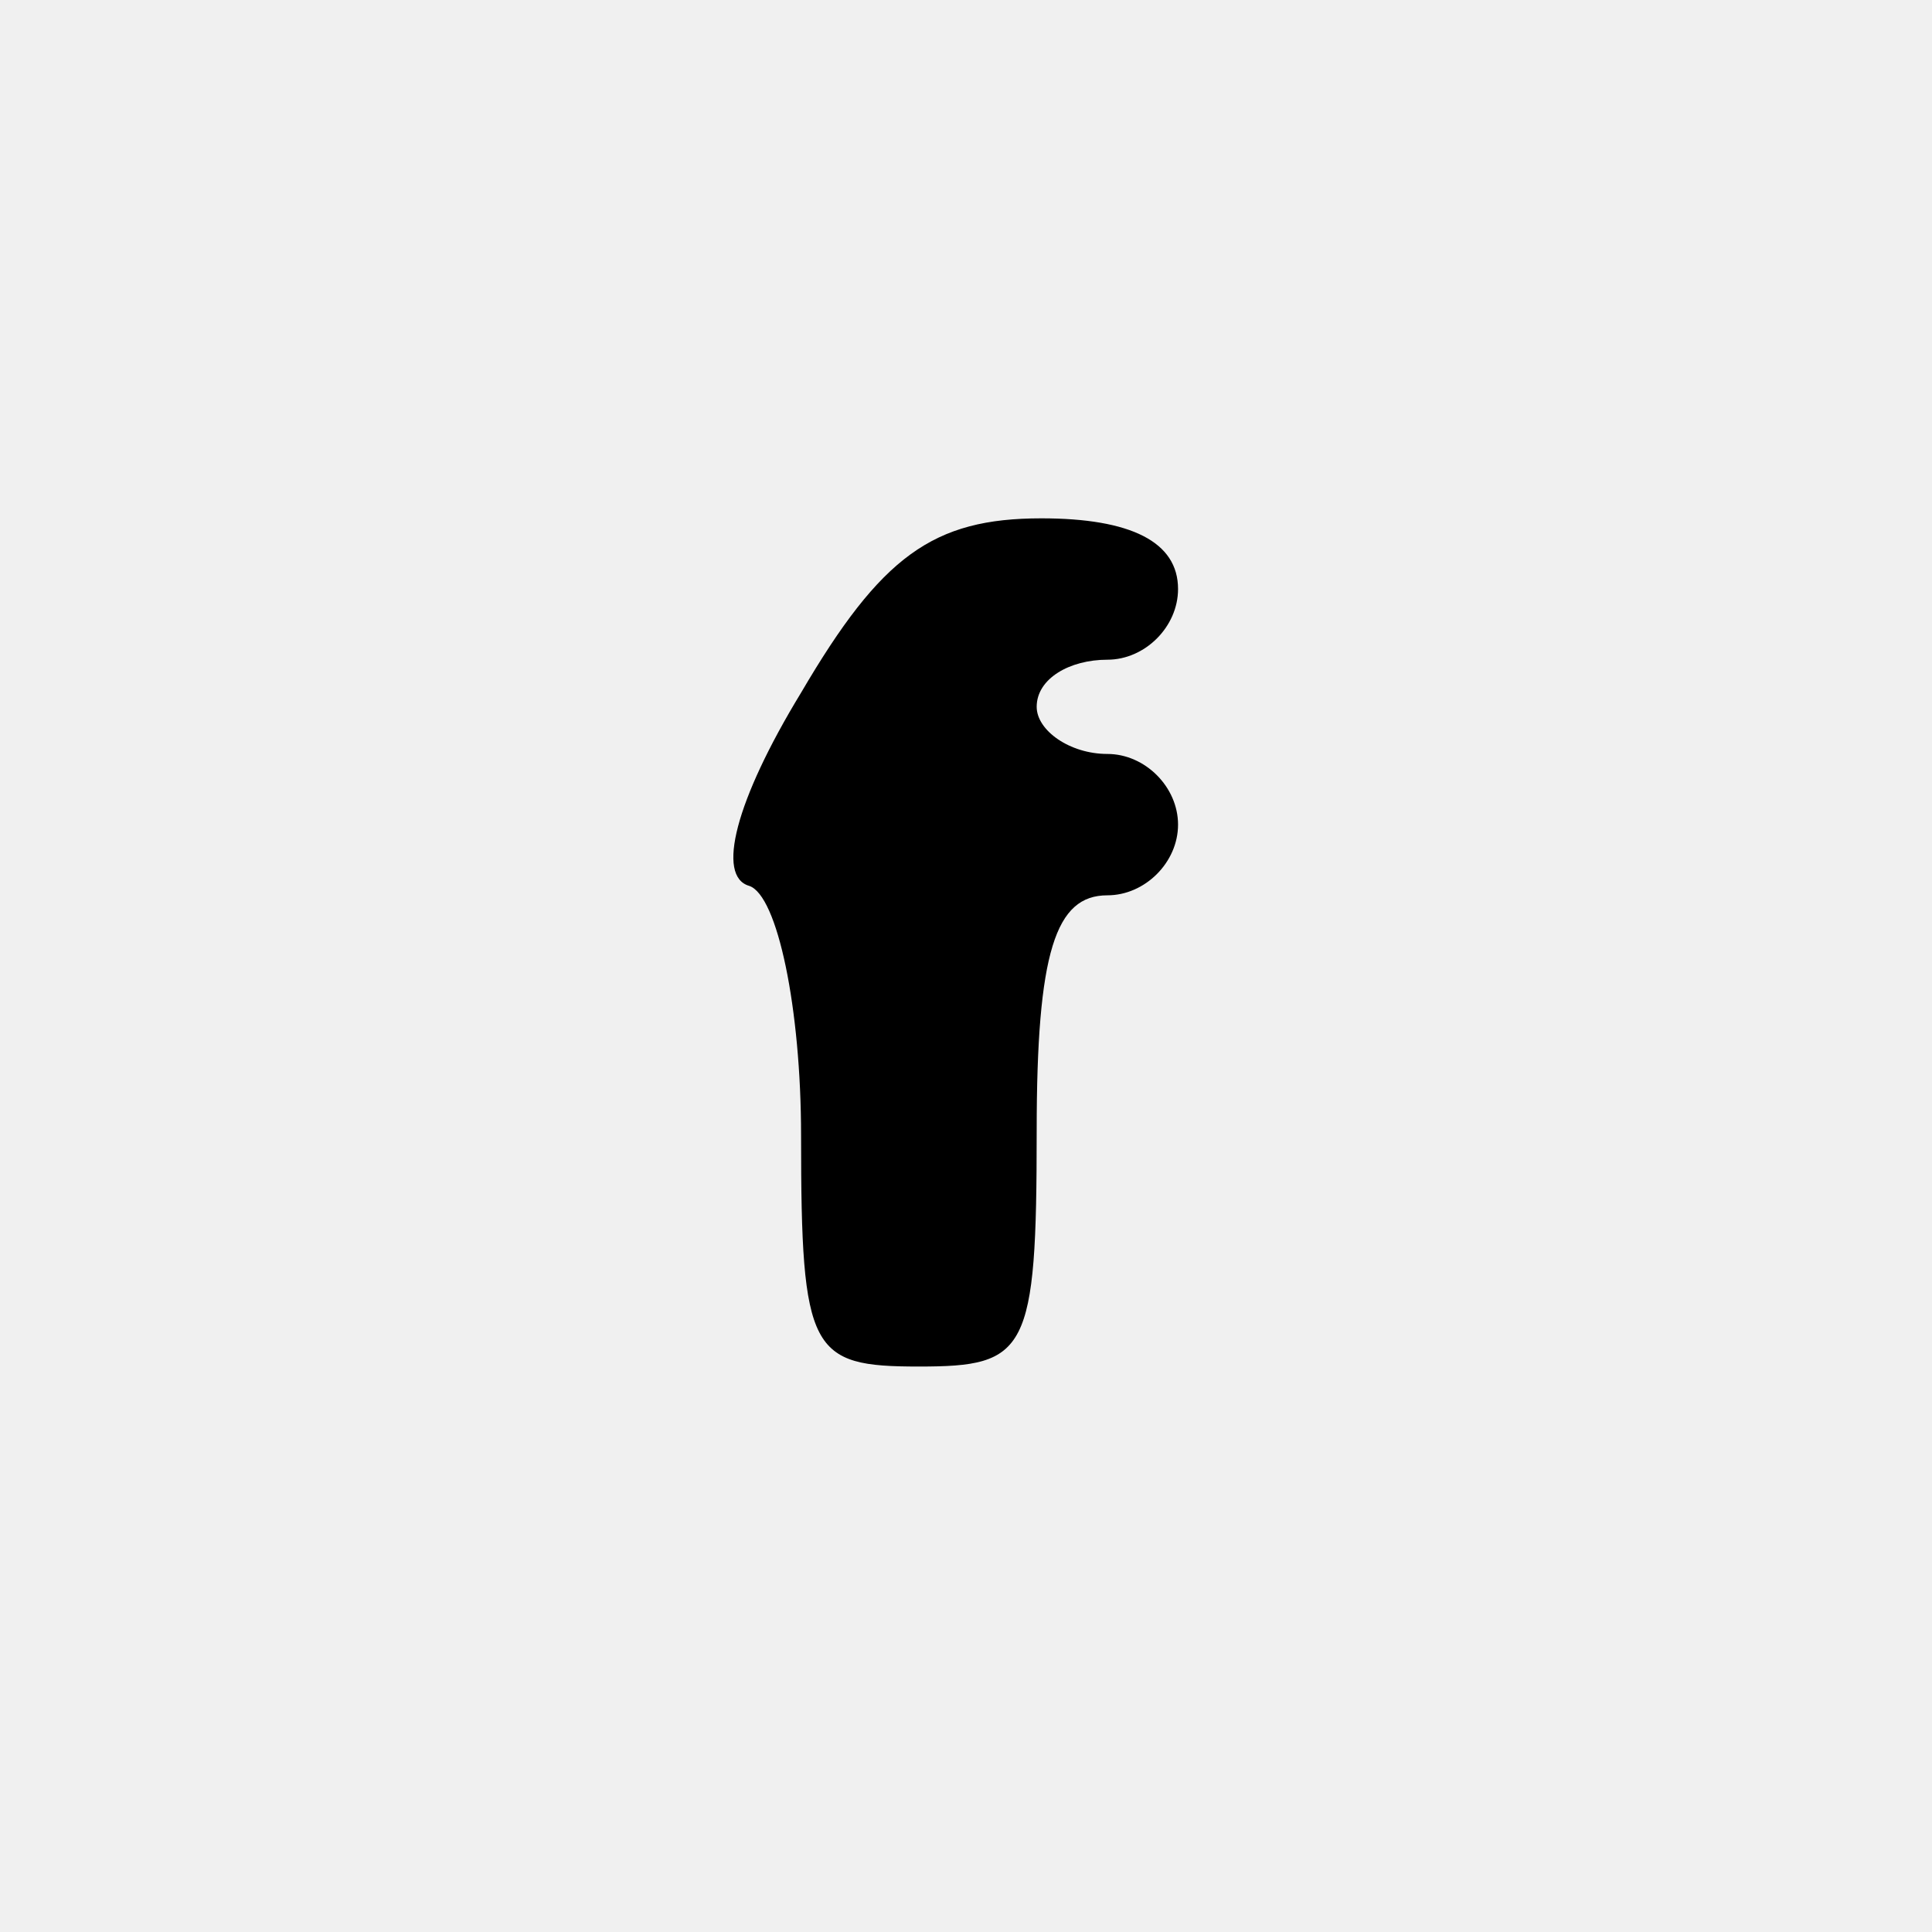
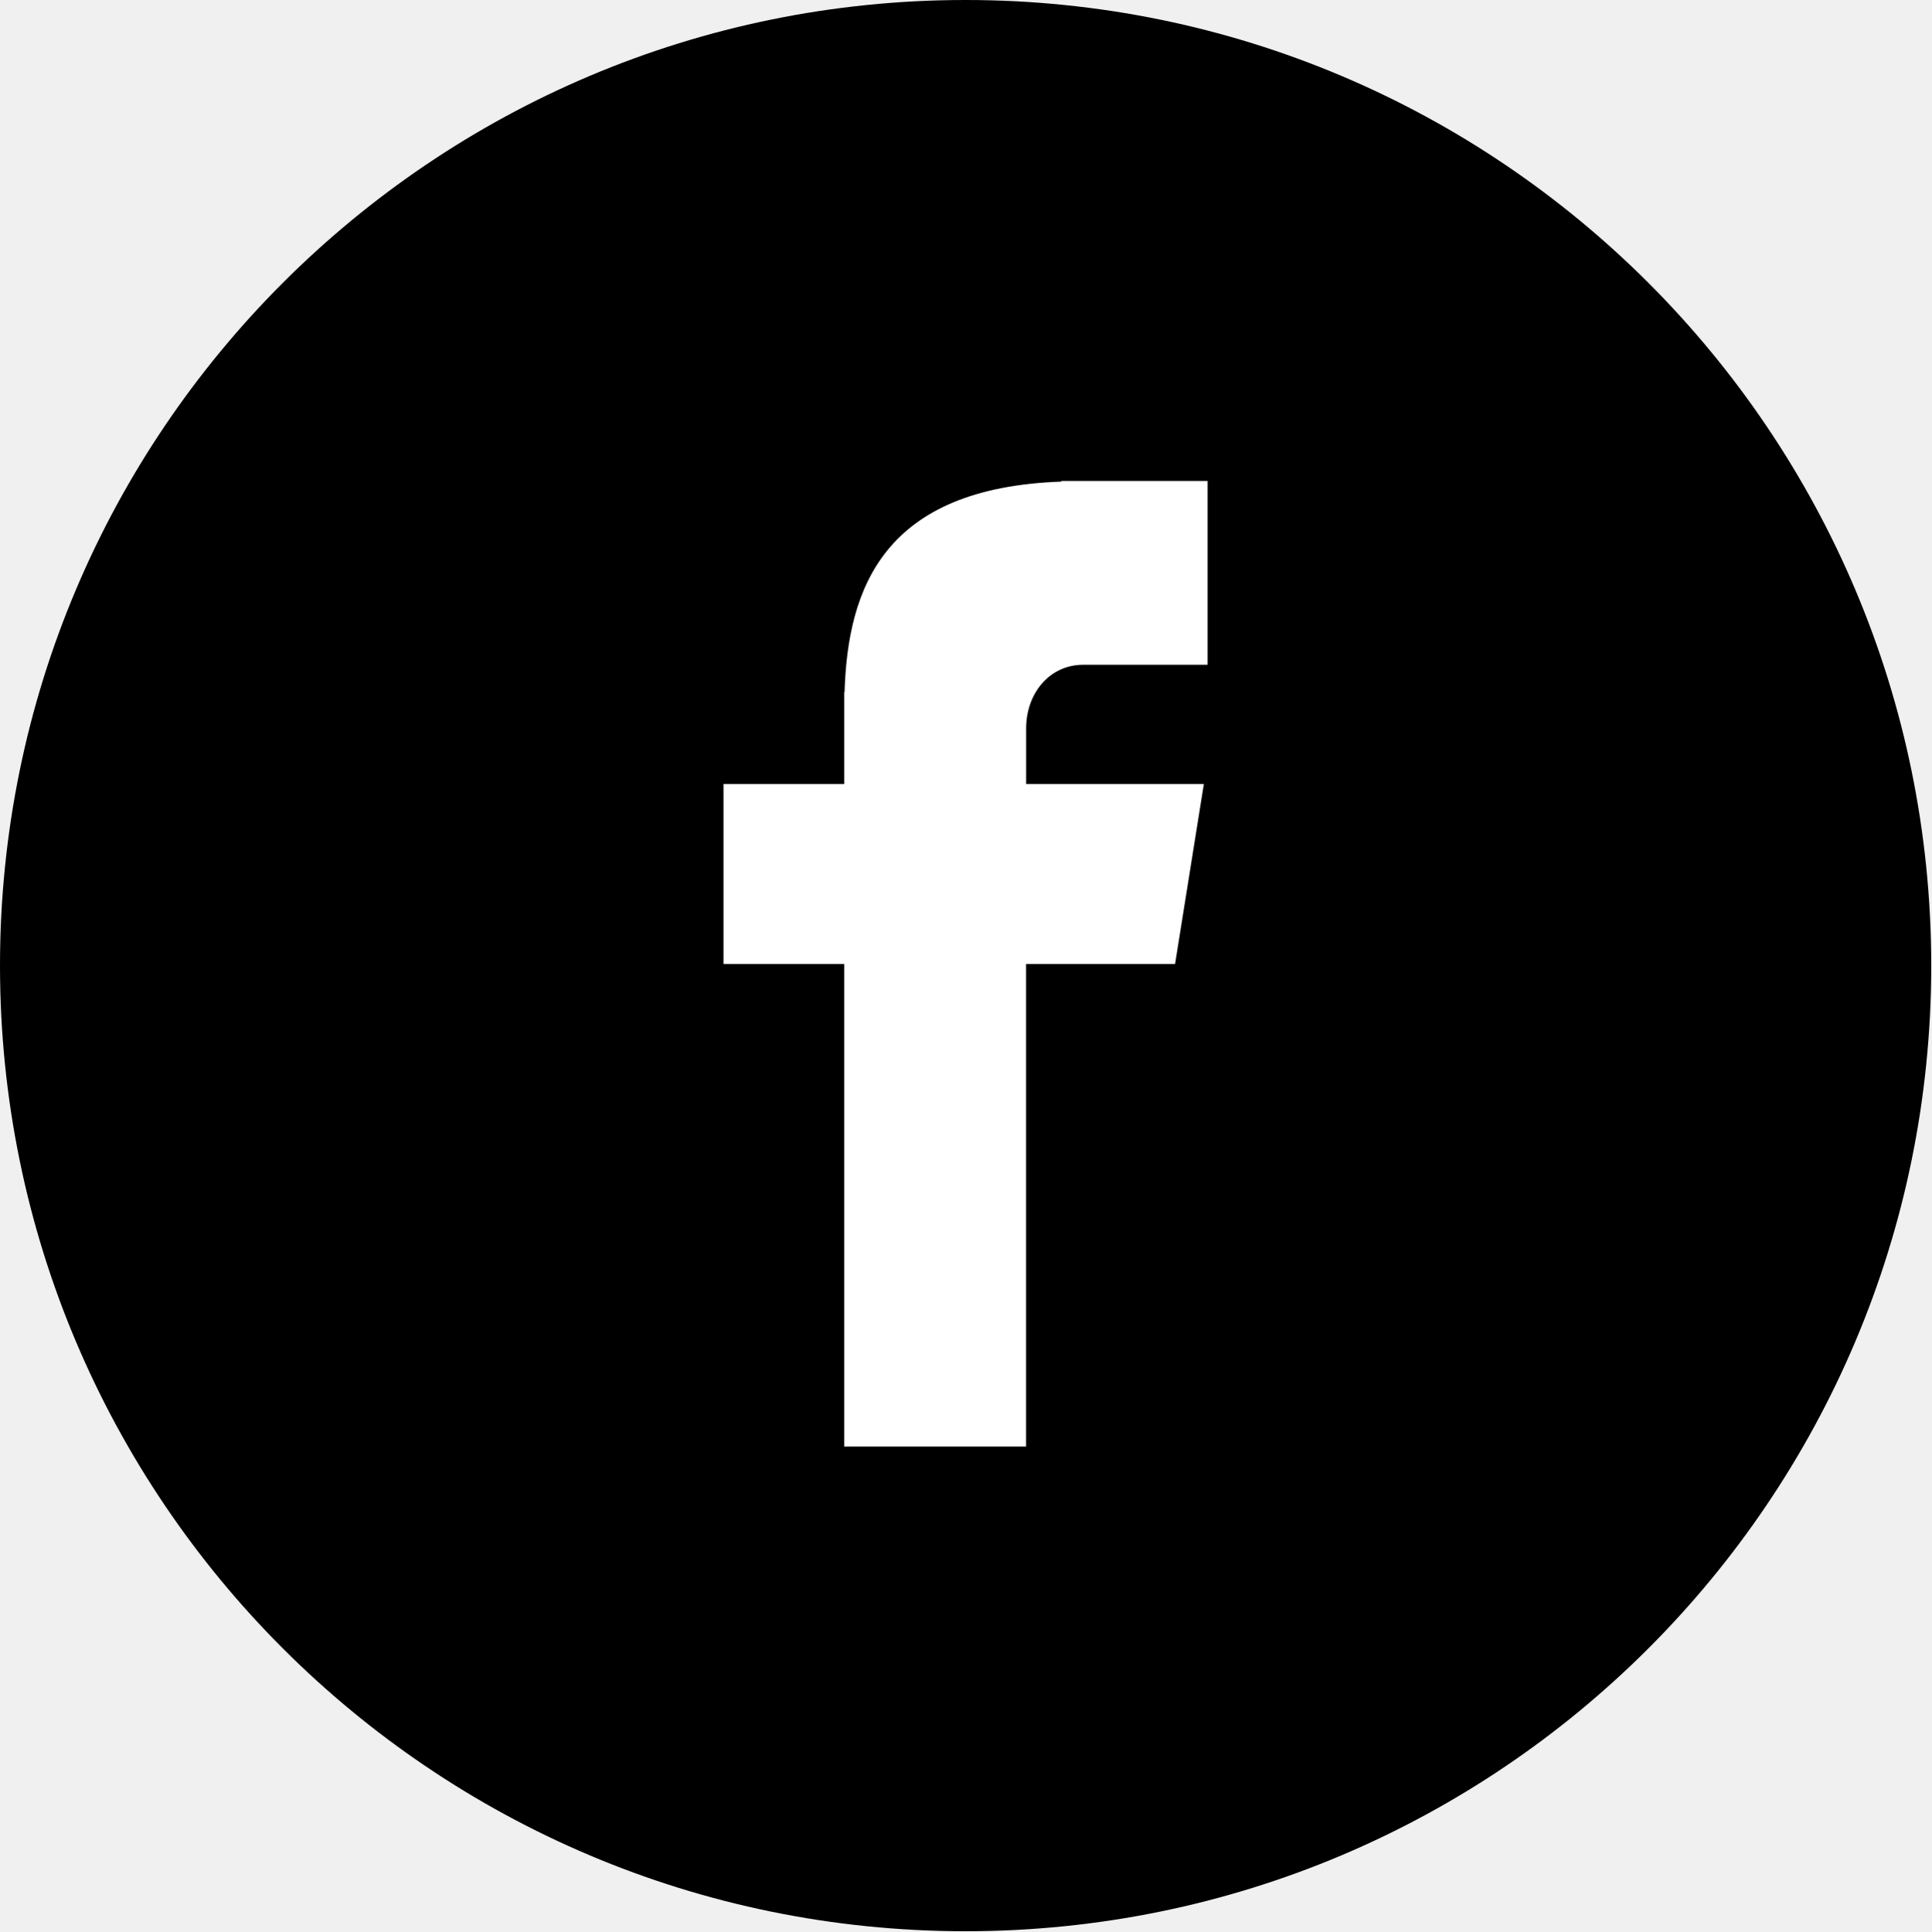
- <svg xmlns="http://www.w3.org/2000/svg" version="1.0" width="54.667" height="54.667" viewBox="0 0 41 41">
-   <path d="M17 14.7c-1.4 2.3-1.8 3.9-1.1 4.1.6.2 1.1 2.6 1.1 5.3 0 4.6.2 4.9 2.5 4.9s2.5-.3 2.5-5c0-3.8.4-5 1.5-5 .8 0 1.5-.7 1.5-1.5s-.7-1.5-1.5-1.5-1.5-.5-1.5-1c0-.6.7-1 1.5-1s1.5-.7 1.5-1.5c0-1-1-1.5-2.9-1.5-2.3 0-3.4.8-5.1 3.7z" />
+ <svg xmlns="http://www.w3.org/2000/svg" version="1.1" id="Layer_1" x="0" y="0" viewBox="0 0 291.319 291.319" xml:space="preserve">
+   <path d="M145.659 0c80.45 0 145.66 65.219 145.66 145.66 0 80.45-65.21 145.659-145.66 145.659S0 226.109 0 145.66C0 65.219 65.21 0 145.659 0z" />
+   <path d="M163.394 100.277h18.772v-27.73h-22.067v.1c-26.738.947-32.218 15.977-32.701 31.763h-.055v13.847h-18.207v27.156h18.207v72.793h27.439v-72.793h22.477l4.342-27.156h-26.81v-8.366c0-5.335 3.55-9.614 8.603-9.614z" fill="#fff" />
</svg>
